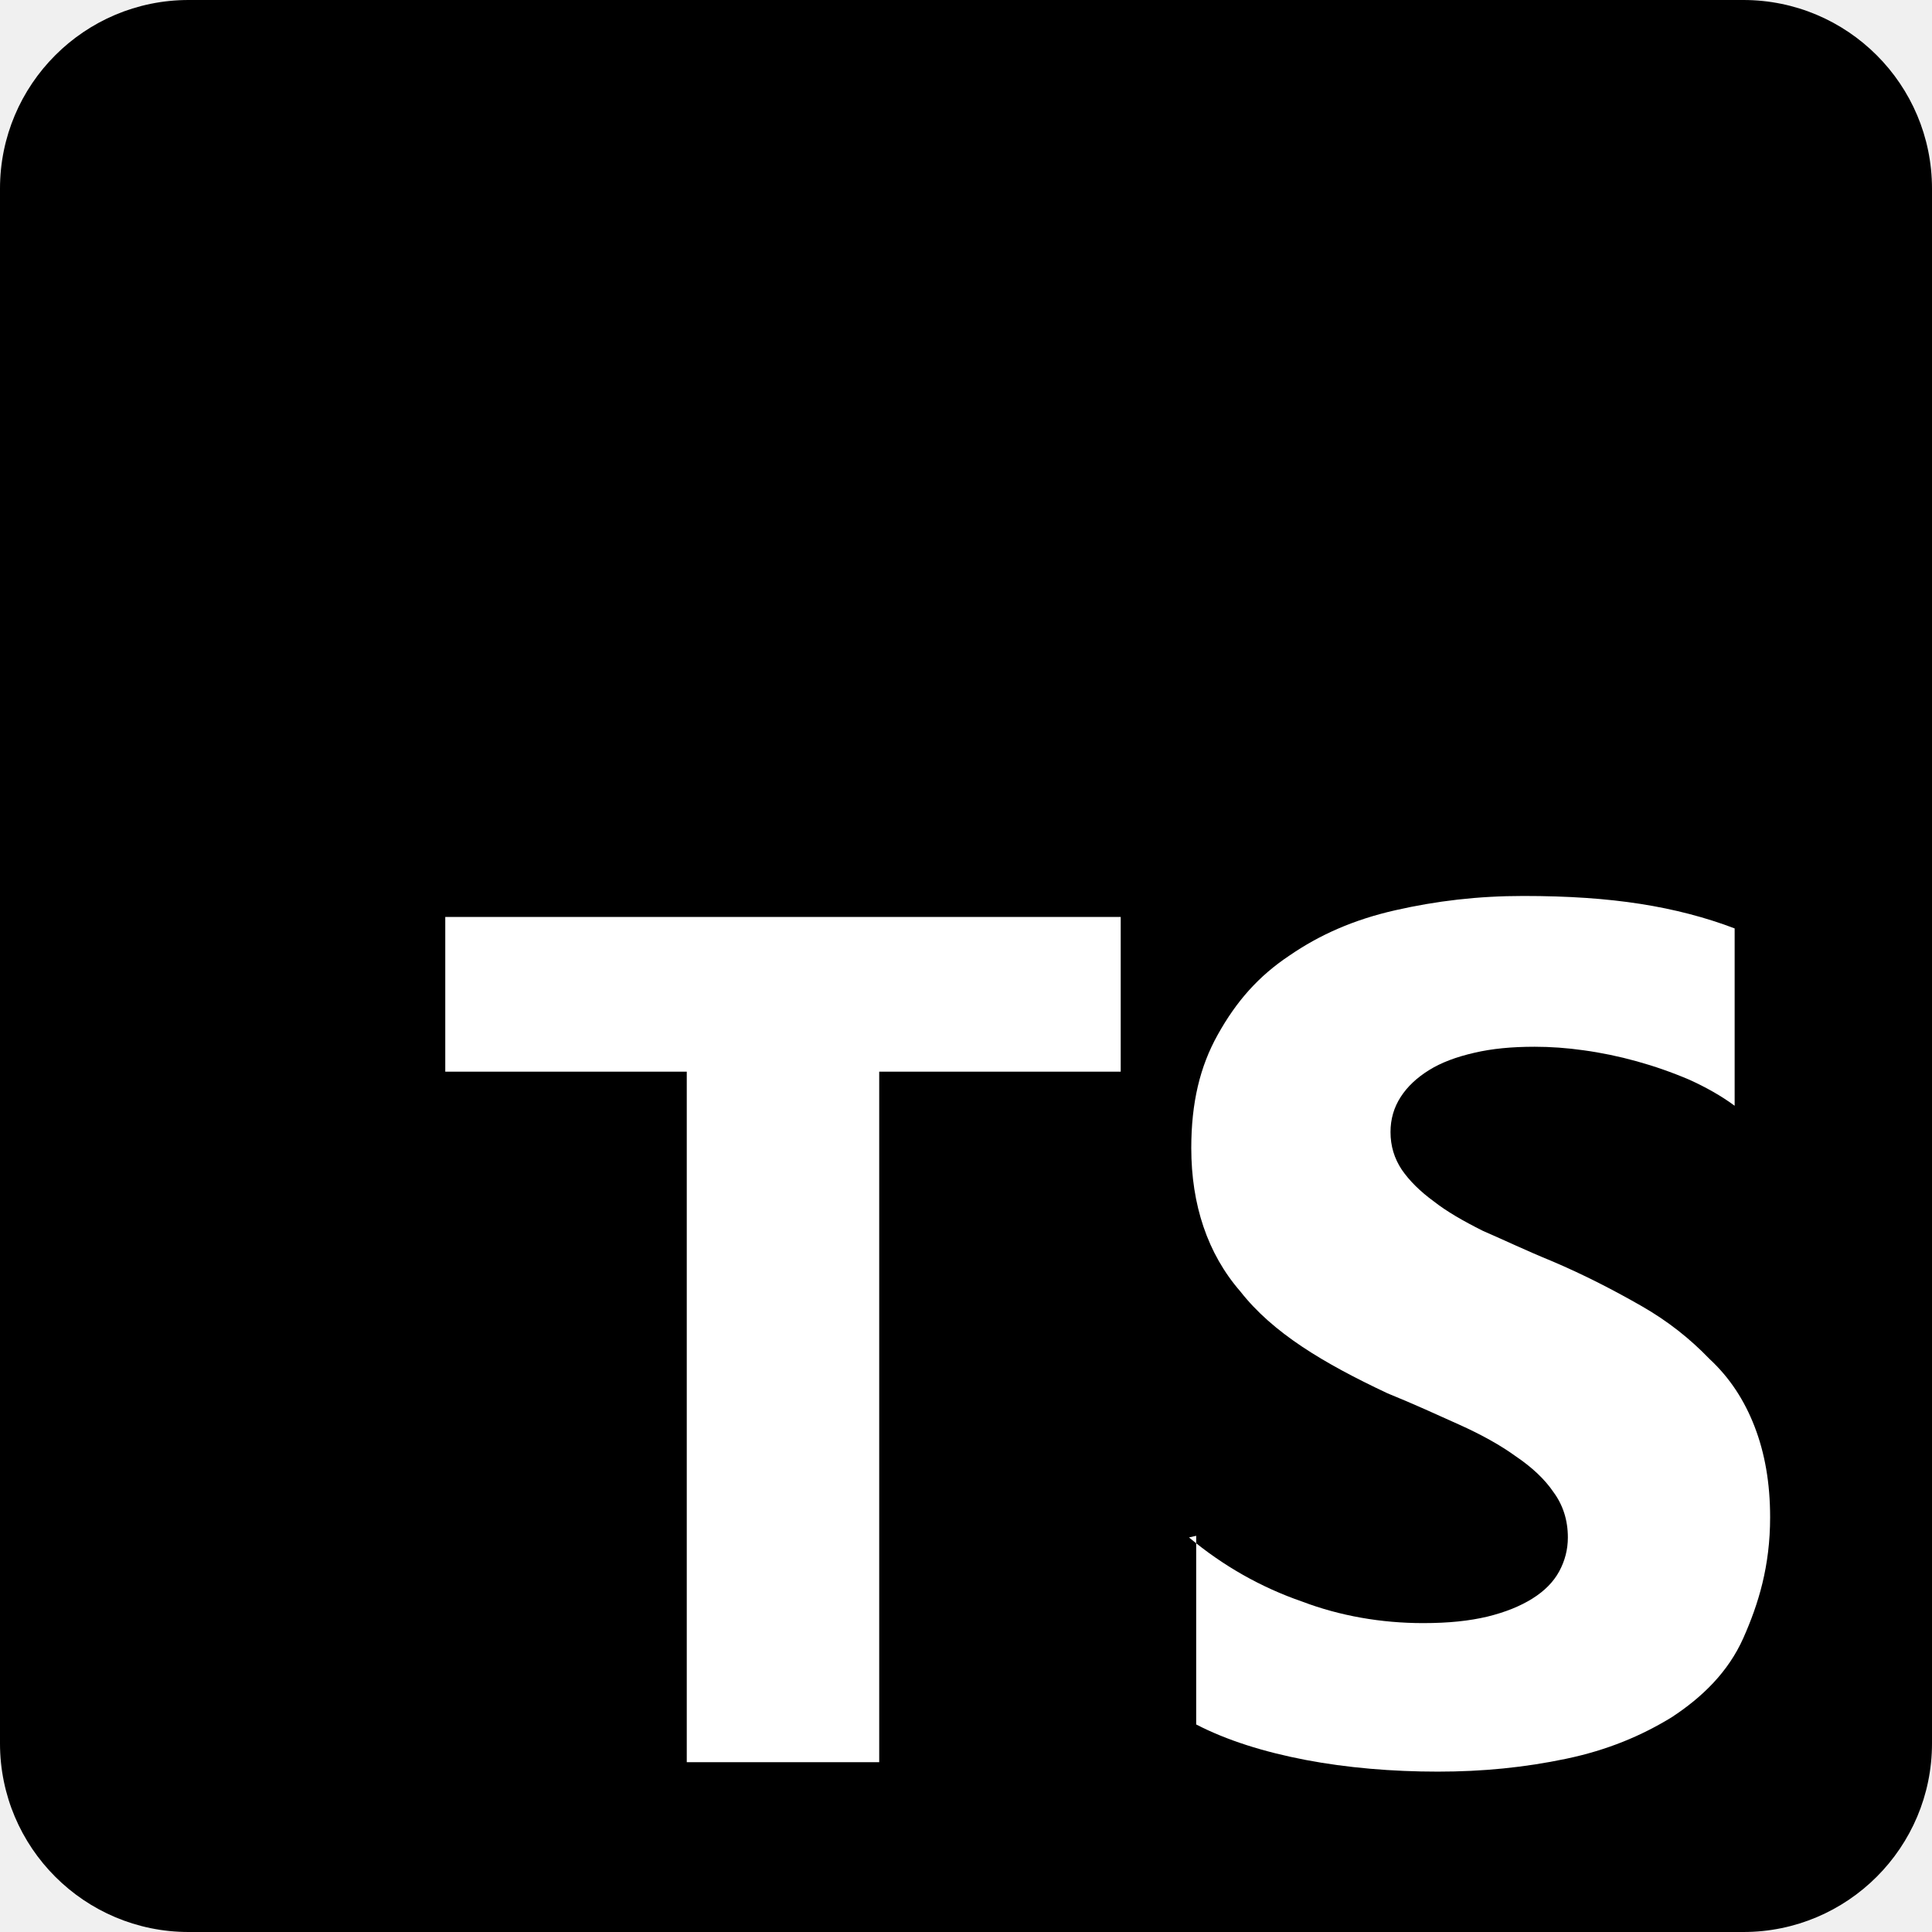
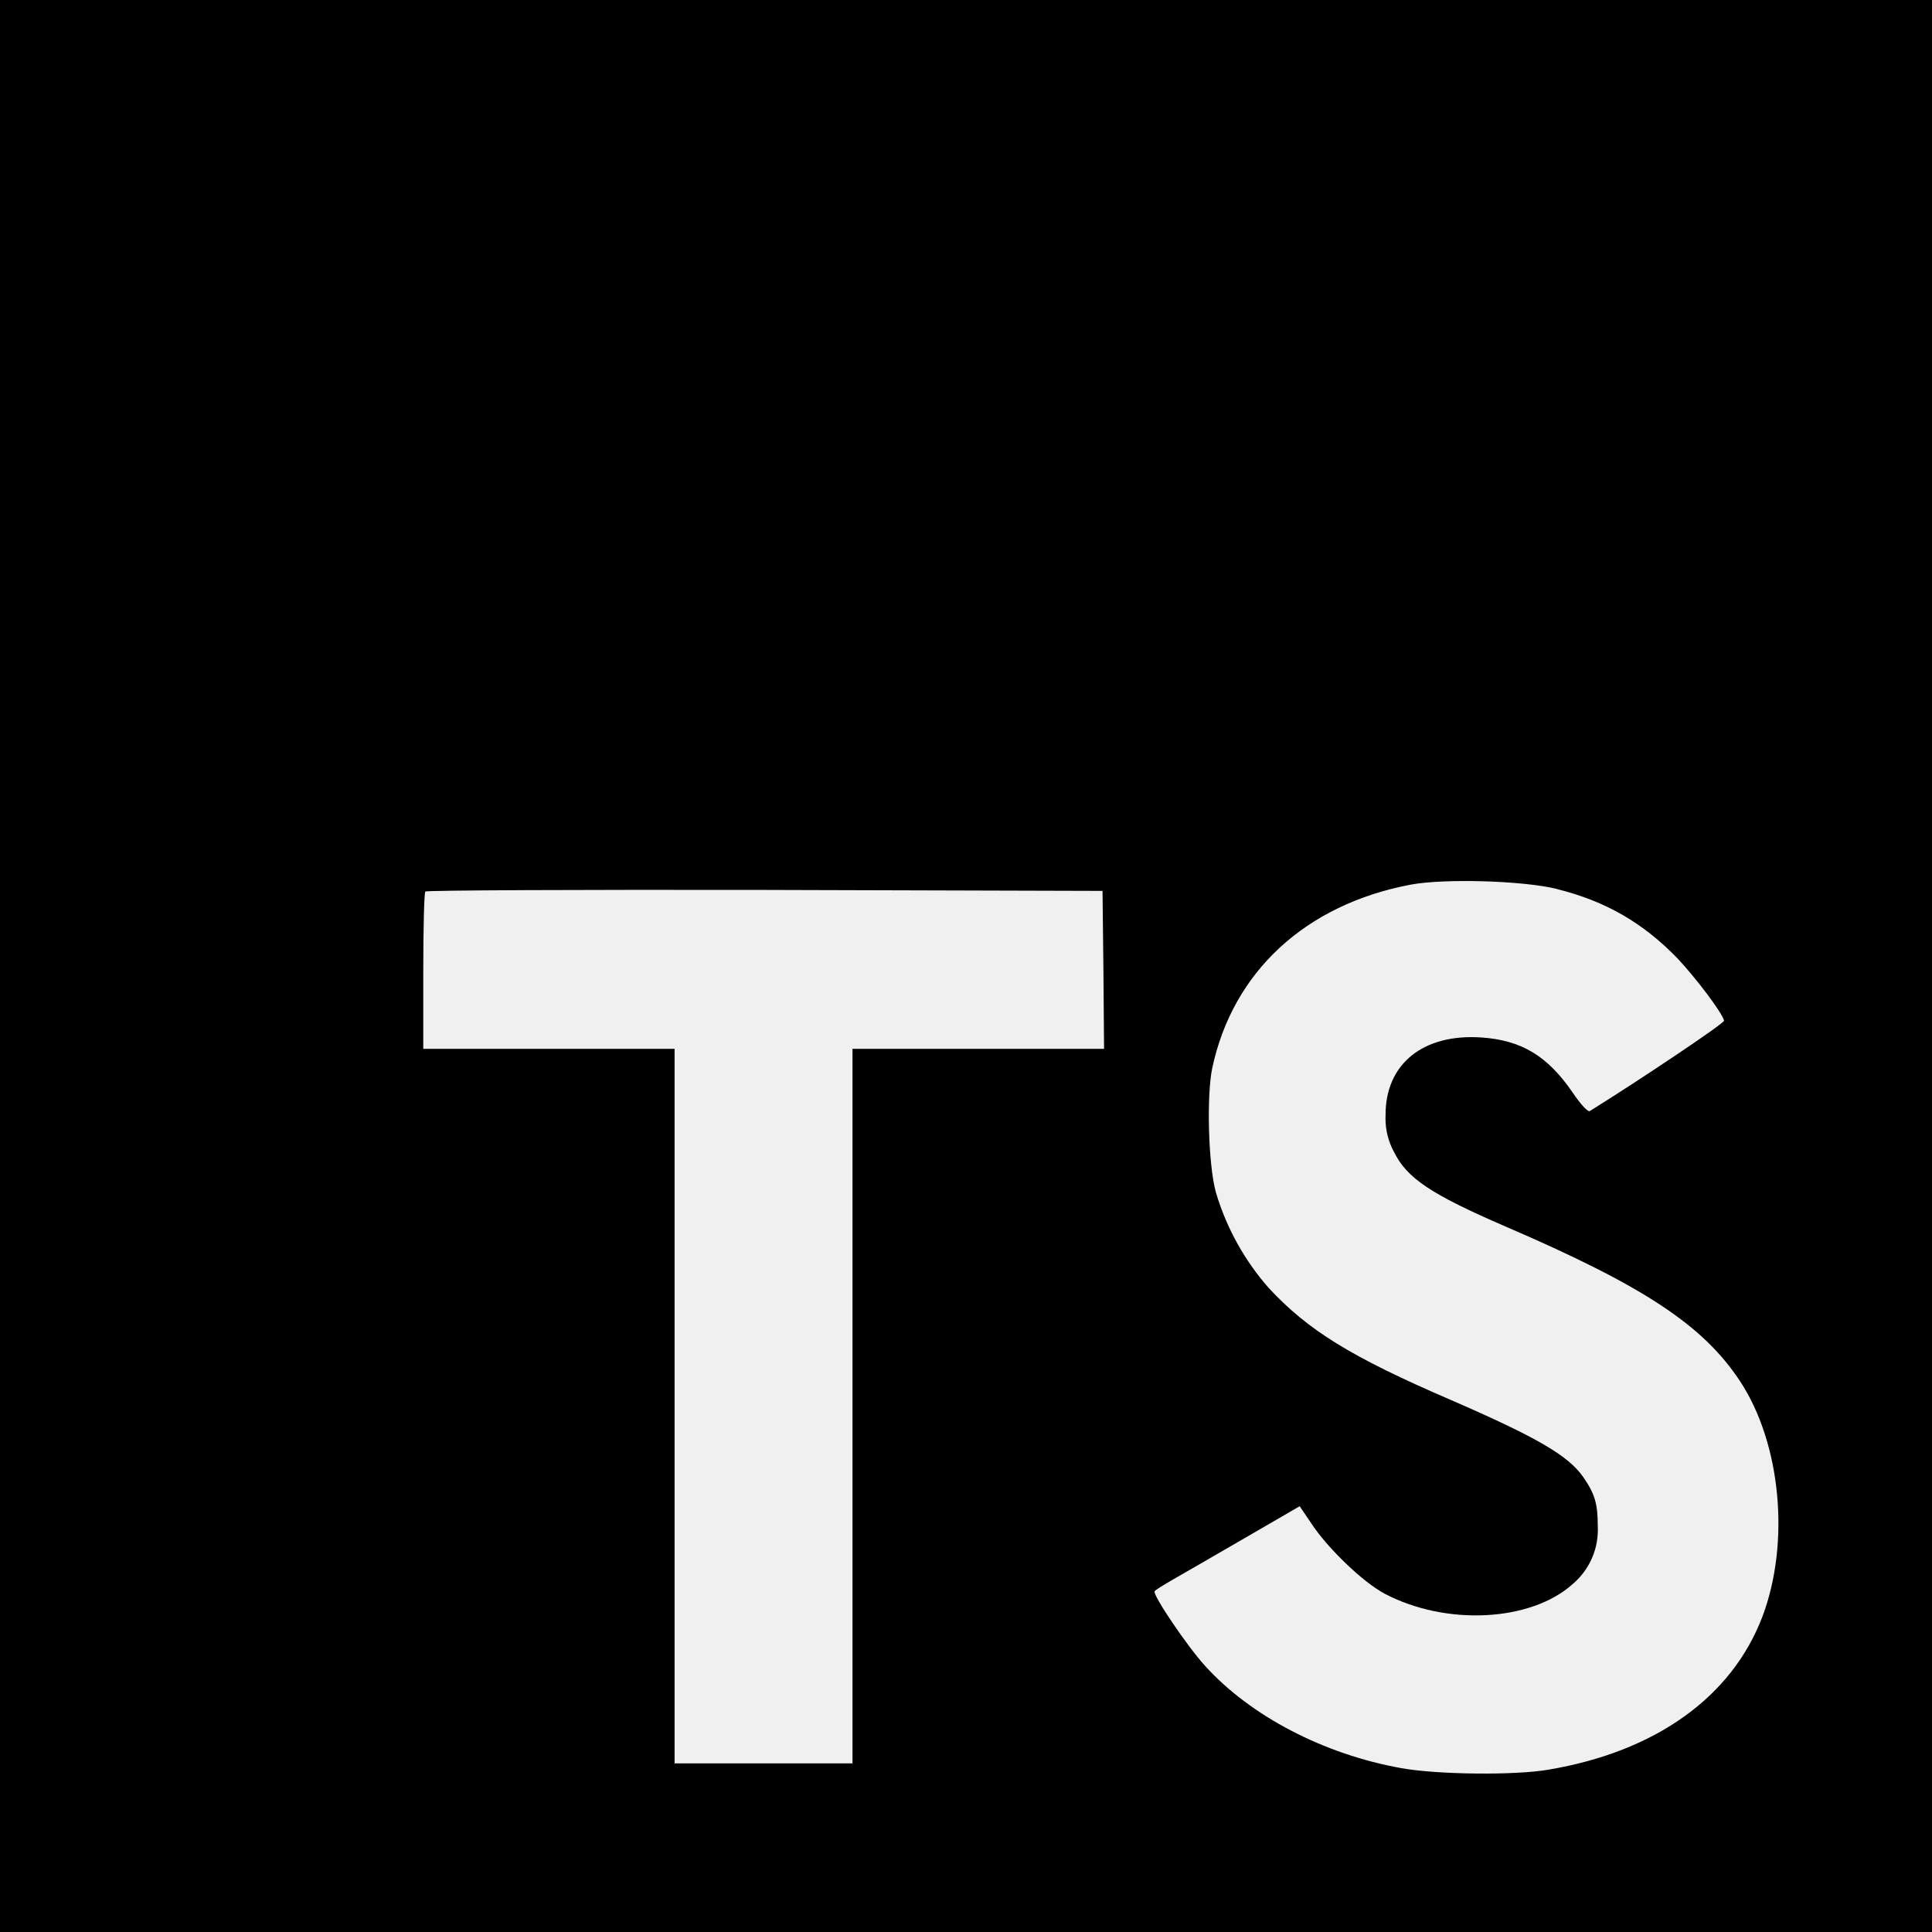
- <svg xmlns="http://www.w3.org/2000/svg" width="512" height="512" fill="none" version="1.1" viewBox="0 0 512 512">
-   <rect width="512" height="512" rx="50" fill="black" />
-   <path d="m317 407v50c8.1 4.2 18 7.3 29 9.4s23 3.1 35 3.1c12 0 23-1.1 34-3.4 11-2.3 20-6.1 28-11 8.1-5.3 15-12 19-21s7.1-19 7.1-32c0-9.1-1.4-17-4.1-24s-6.6-13-12-18c-5.1-5.3-11-10-18-14s-15-8.2-24-12c-6.6-2.7-12-5.3-18-7.9-5.2-2.6-9.7-5.2-13-7.8-3.7-2.7-6.5-5.5-8.5-8.4-2-3-3-6.3-3-10 0-3.4 0.89-6.5 2.7-9.3s4.3-5.1 7.5-7.1c3.2-2 7.2-3.5 12-4.6 4.7-1.1 9.9-1.6 16-1.6 4.2 0 8.6 0.31 13 0.94 4.6 0.63 9.3 1.6 14 2.9 4.7 1.3 9.3 2.9 14 4.9 4.4 2 8.5 4.3 12 6.9v-47c-7.6-2.9-16-5.1-25-6.5s-19-2.1-31-2.1c-12 0-23 1.3-34 3.8s-20 6.5-28 12c-8.1 5.4-14 12-19 21-4.7 8.4-7 18-7 30 0 15 4.3 28 13 38 8.6 11 22 19 39 27 6.9 2.8 13 5.6 19 8.3s11 5.5 15 8.4c4.3 2.9 7.7 6.1 10 9.5 2.5 3.4 3.8 7.4 3.8 12 0 3.2-0.78 6.2-2.3 9s-3.9 5.2-7.1 7.2-7.1 3.6-12 4.8c-4.7 1.1-10 1.7-17 1.7-11 0-22-1.9-32-5.7-11-3.8-21-9.5-30-17zm-84-123h64v-41h-179v41h64v183h51z" clip-rule="evenodd" fill="#fff" fill-rule="evenodd" style="fill:#fff" />
+ <svg xmlns="http://www.w3.org/2000/svg" enable-background="new 0 0 24 24" viewBox="0 0 24 24">
+   <path d="M0,12v12h24V0H0V12z M14.563,19.626c0.108-0.061,0.511-0.294,0.892-0.515l0.69-0.4l0.145,0.214c0.202,0.308,0.643,0.731,0.91,0.872c0.766,0.404,1.817,0.347,2.335-0.118c0.193-0.163,0.314-0.405,0.314-0.675c0-0.016,0-0.031-0.001-0.047v0.002c0-0.278-0.035-0.4-0.18-0.61c-0.186-0.266-0.567-0.49-1.649-0.96c-1.238-0.533-1.771-0.864-2.259-1.39c-0.294-0.334-0.521-0.736-0.653-1.178l-0.006-0.022c-0.091-0.339-0.114-1.189-0.042-1.531c0.255-1.197,1.158-2.03,2.461-2.278c0.423-0.08,1.406-0.05,1.821,0.053v0.001c0.61,0.152,1.074,0.423,1.501,0.865c0.221,0.236,0.549,0.666,0.575,0.77c0.008,0.03-1.036,0.73-1.668,1.123c-0.023,0.015-0.115-0.084-0.217-0.236c-0.31-0.45-0.633-0.644-1.128-0.678c-0.728-0.05-1.196,0.331-1.192,0.967c0,0.011-0.001,0.024-0.001,0.037c0,0.151,0.038,0.293,0.105,0.417l-0.002-0.005c0.16,0.331,0.458,0.53,1.39,0.933c1.719,0.74,2.454,1.227,2.911,1.92c0.51,0.773,0.625,2.008,0.278,2.926c-0.38,0.998-1.325,1.676-2.655,1.9c-0.411,0.073-1.386,0.062-1.828-0.018c-0.964-0.172-1.878-0.648-2.442-1.273c-0.221-0.243-0.652-0.88-0.625-0.925C14.354,19.751,14.453,19.69,14.563,19.626z M5.258,12.065c0-0.534,0.011-0.98,0.026-0.99c0.012-0.016,1.913-0.024,4.217-0.02l4.195,0.012l0.011,0.979l0.008,0.983H10.59v8.876H8.38v-8.876H5.258V12.065z" />
</svg>
